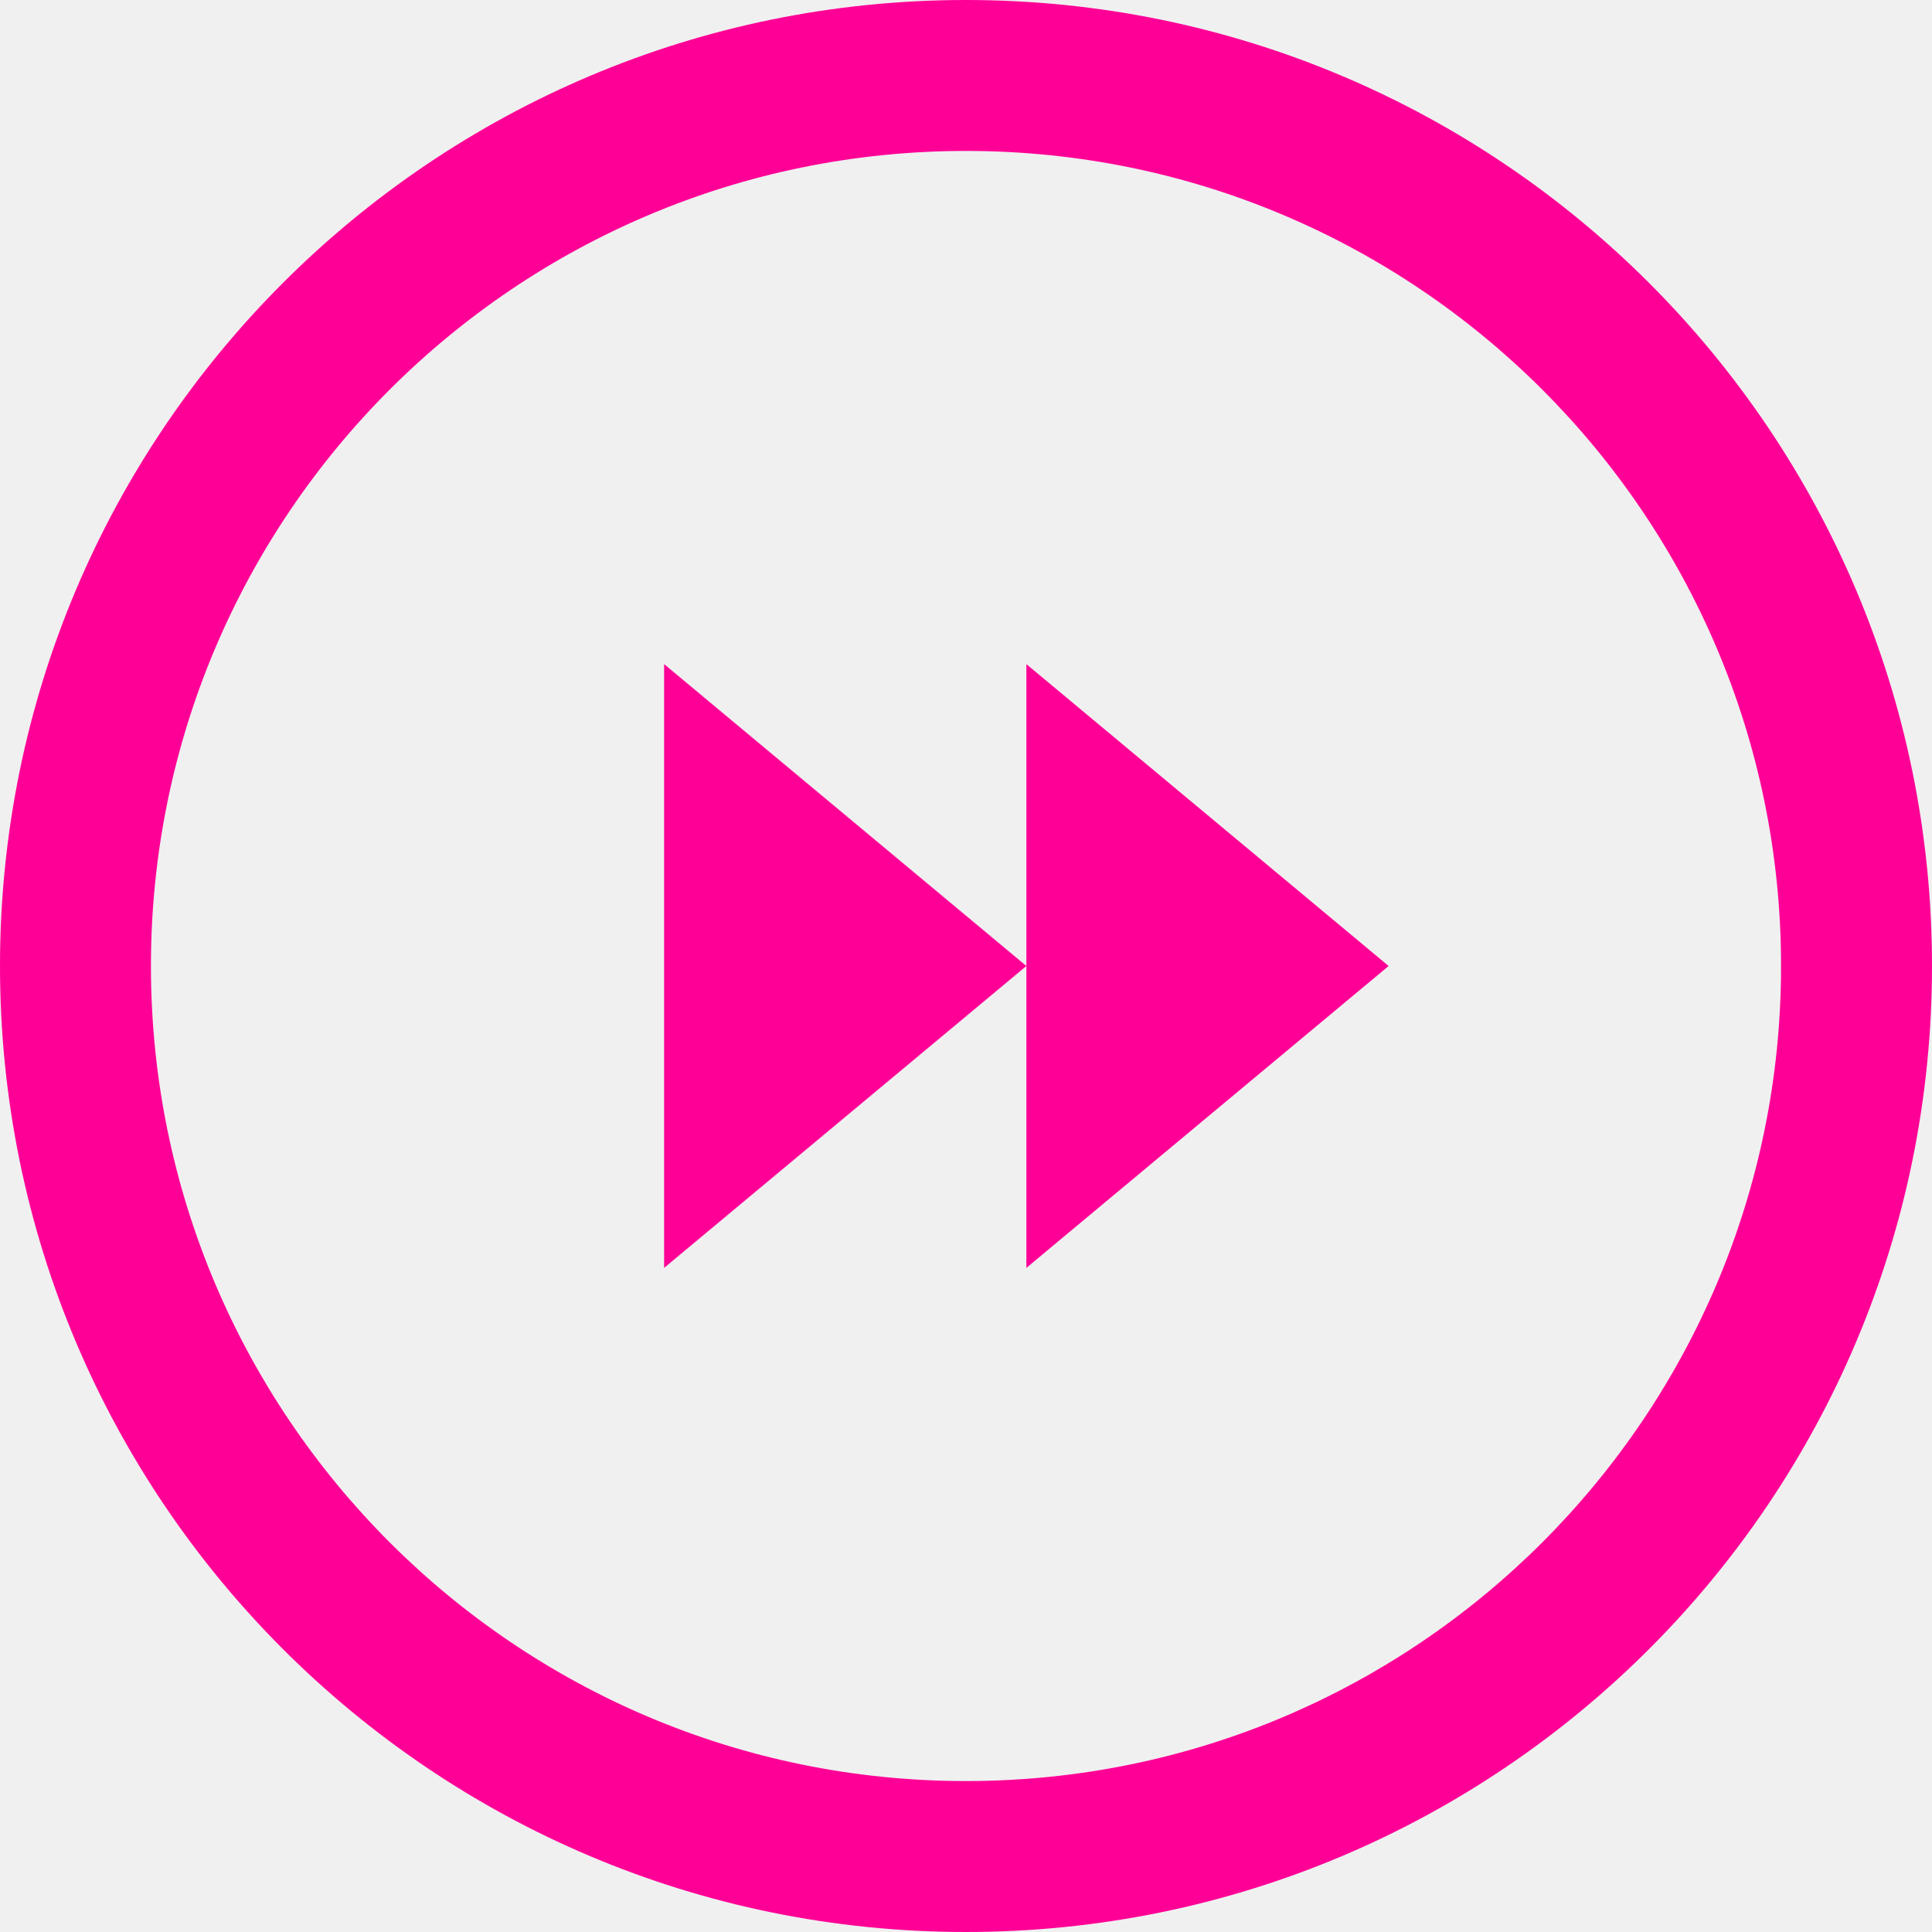
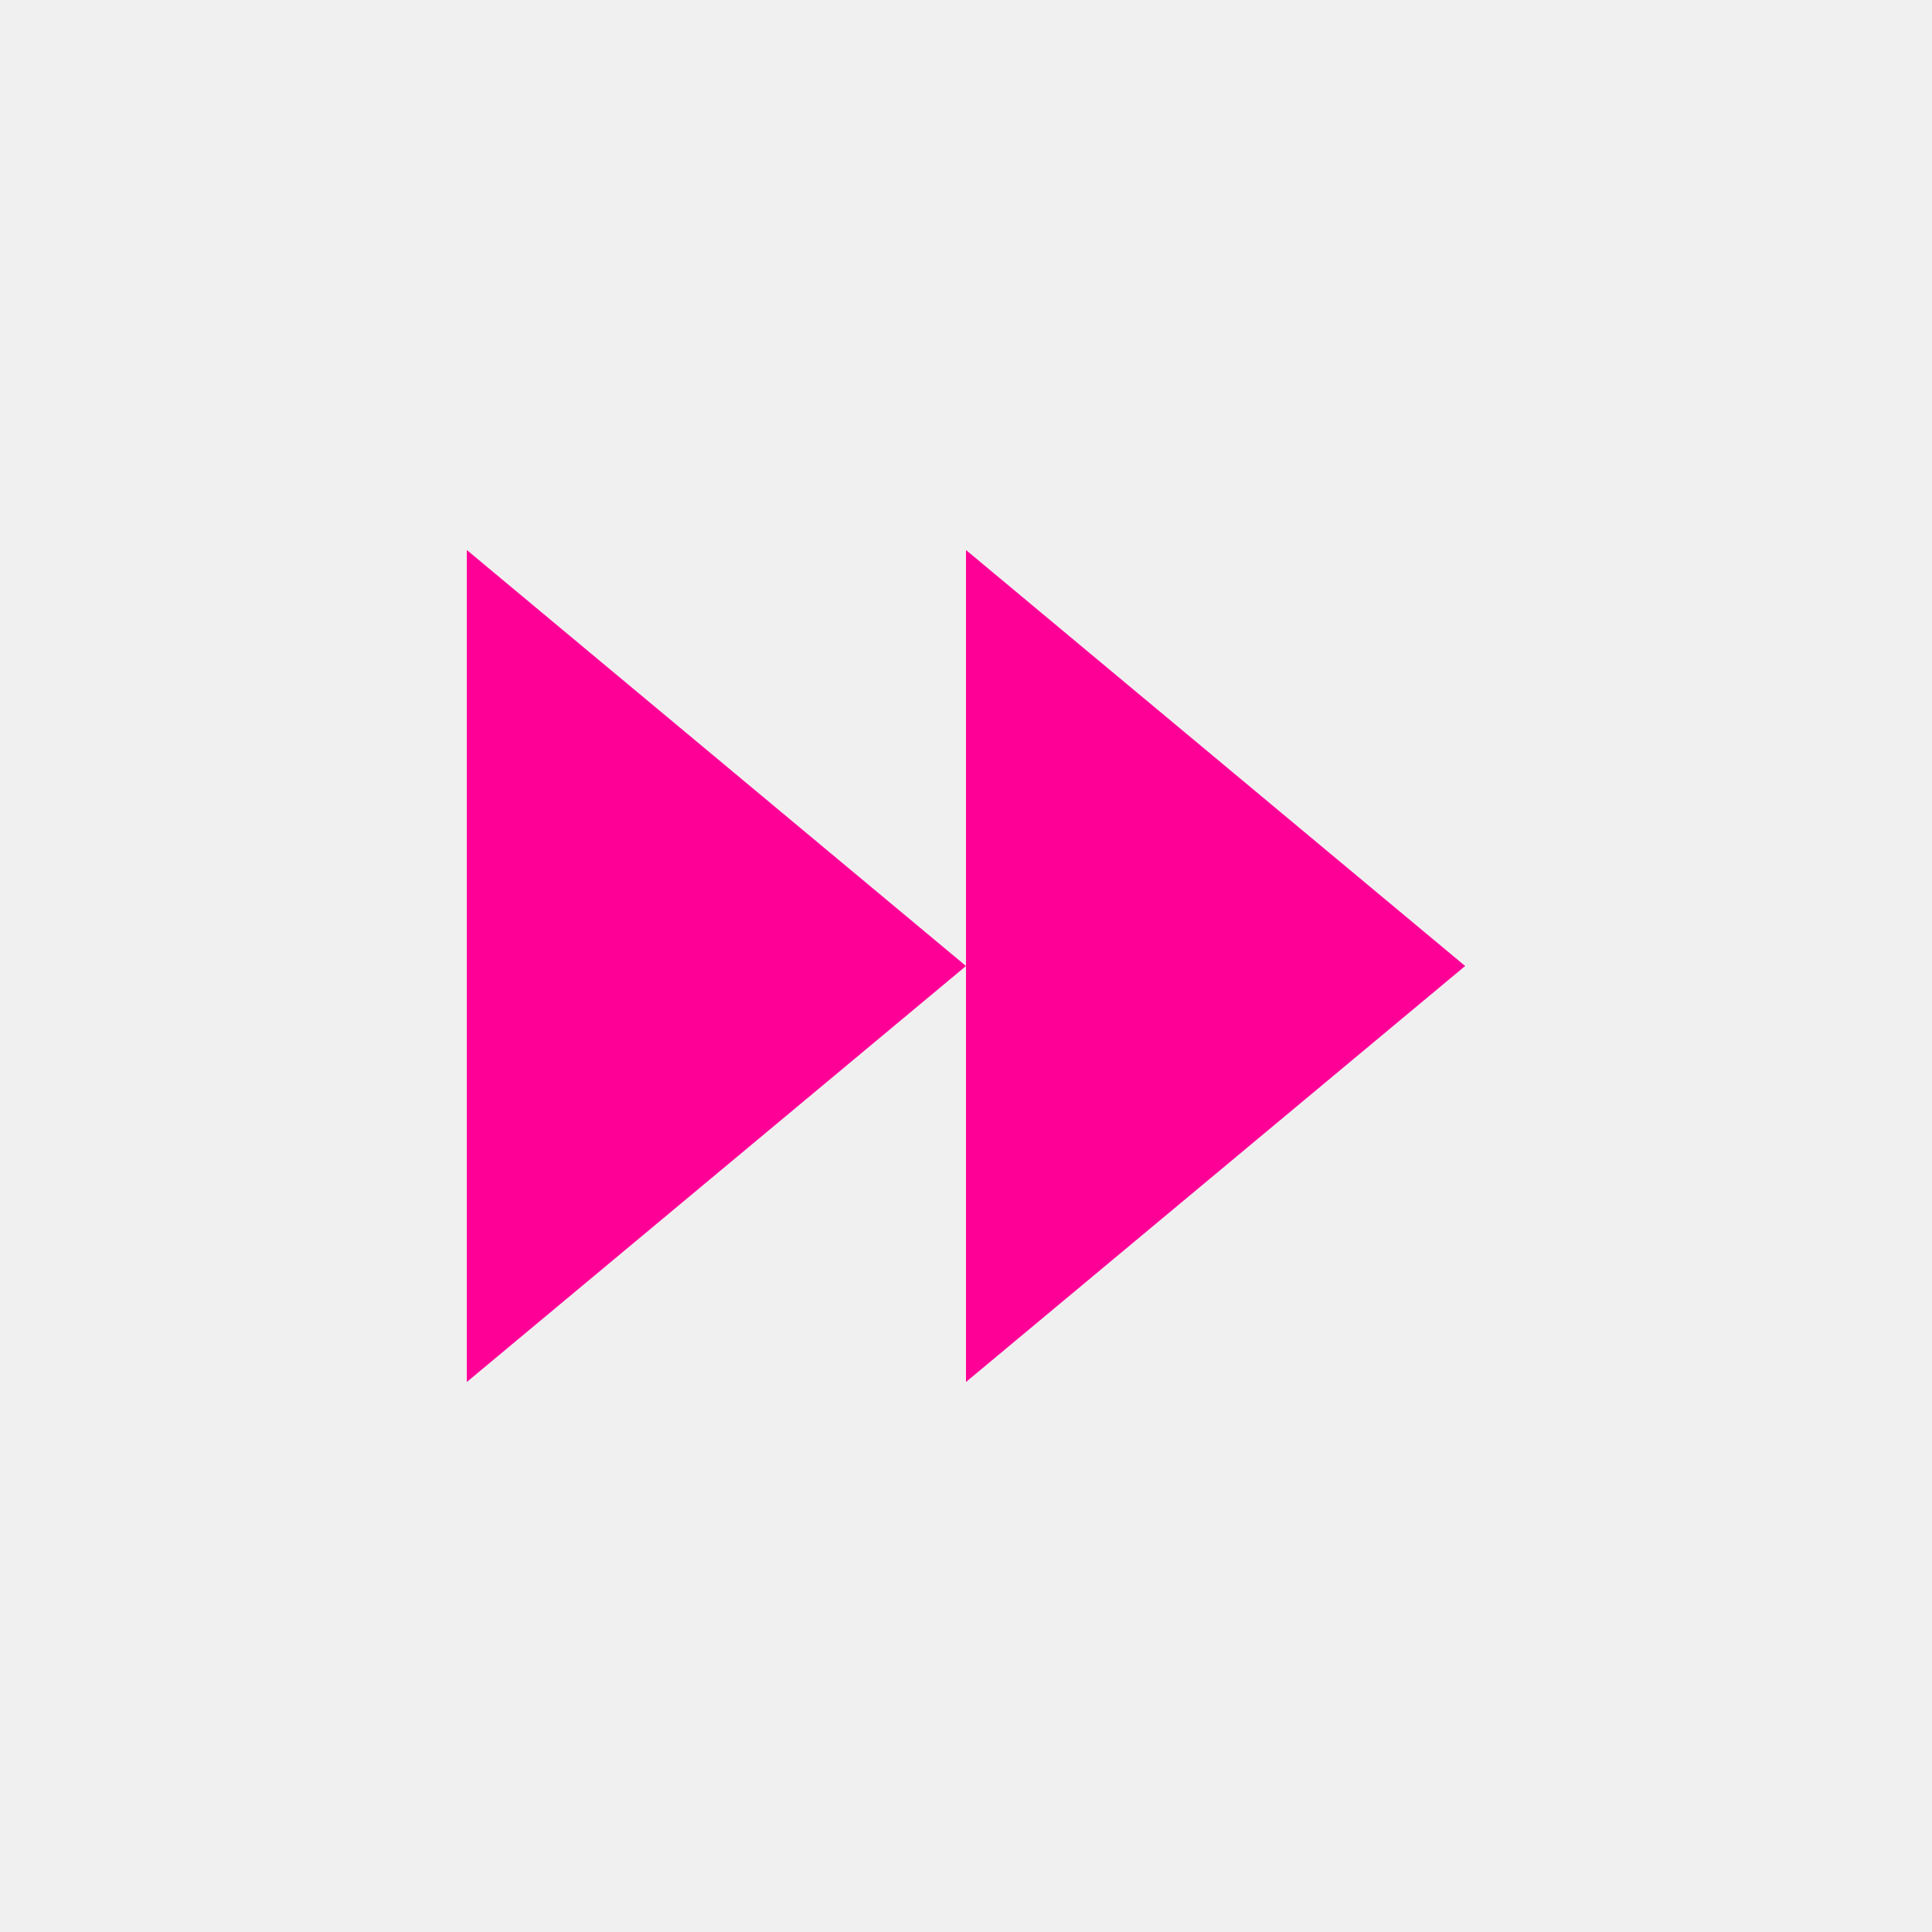
<svg xmlns="http://www.w3.org/2000/svg" version="1.1" id="Layer_1" x="0px" y="0px" width="512px" height="512px" viewBox="0 0 512 512" enable-background="new 0 0 512 512" xml:space="preserve">
-   <defs id="defs13" />
-   <g id="g3" style="fill:#ff0097;fill-opacity:1">
-     <path d="M256,0C114.609,0,0,114.609,0,256s114.609,256,256,256s256-114.609,256-256S397.391,0,256,0z M256,472   c-119.297,0-216-96.703-216-216S136.703,40,256,40s216,96.703,216,216S375.297,472,256,472z" id="path5" style="fill:#ff0097;fill-opacity:1" />
-     <polygon points="176,336 272,256 176,176  " id="polygon7" style="fill:#ff0097;fill-opacity:1" />
-     <polygon points="272,256 272,336 368,256 272,176  " id="polygon9" style="fill:#ff0097;fill-opacity:1" />
+   <defs id="defs13">
+ 	
+ 	
+ 	
+ </defs>
+   <g id="g1" transform="matrix(1.377953,0,0,1.377953,-118.8032,-96.75592)">
+     <polygon points="176,176 176,336 272,256 " id="polygon7" style="fill:#ff0097;fill-opacity:1" />
+     <polygon points="272,336 368,256 272,176 272,256 " id="polygon9" style="fill:#ff0097;fill-opacity:1" />
  </g>
+   <rect style="fill:#ffffff;fill-opacity:0;fill-rule:evenodd;stroke-width:5.288;stroke-linecap:round;stroke-dasharray:10.576, 21.151;paint-order:markers stroke fill" id="rect2" width="512" height="512" x="0" y="0" />
</svg>
